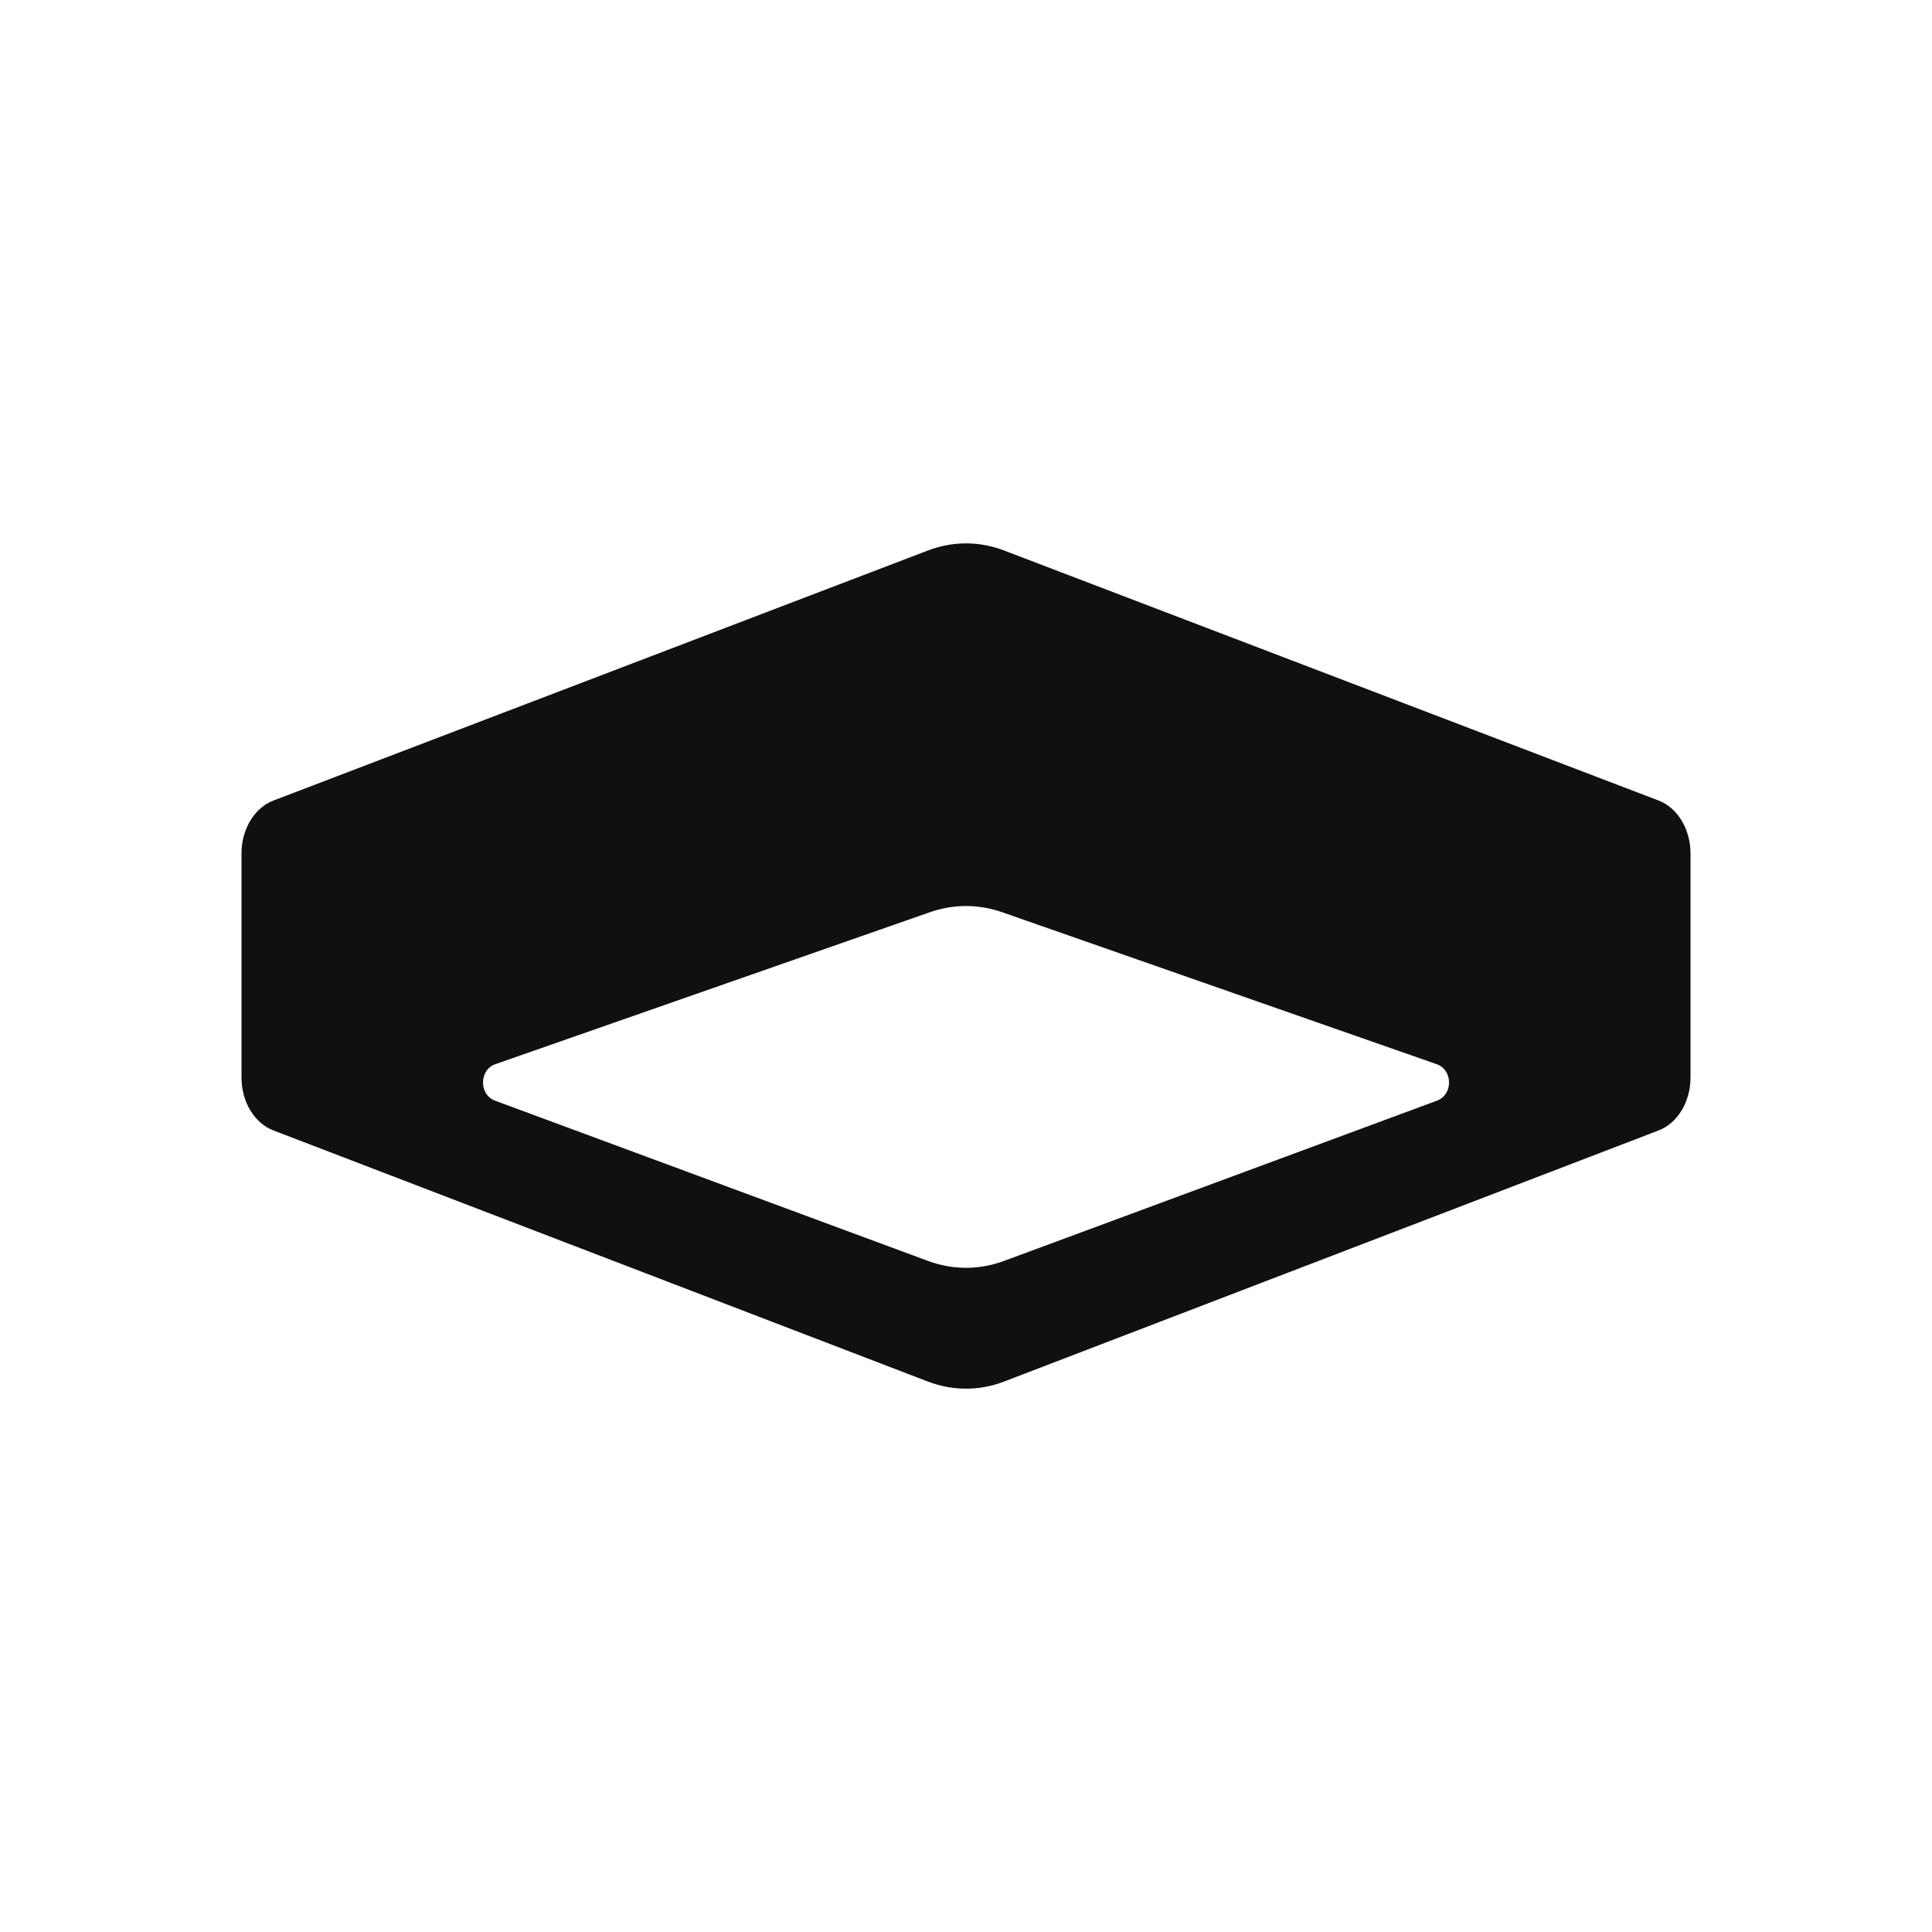
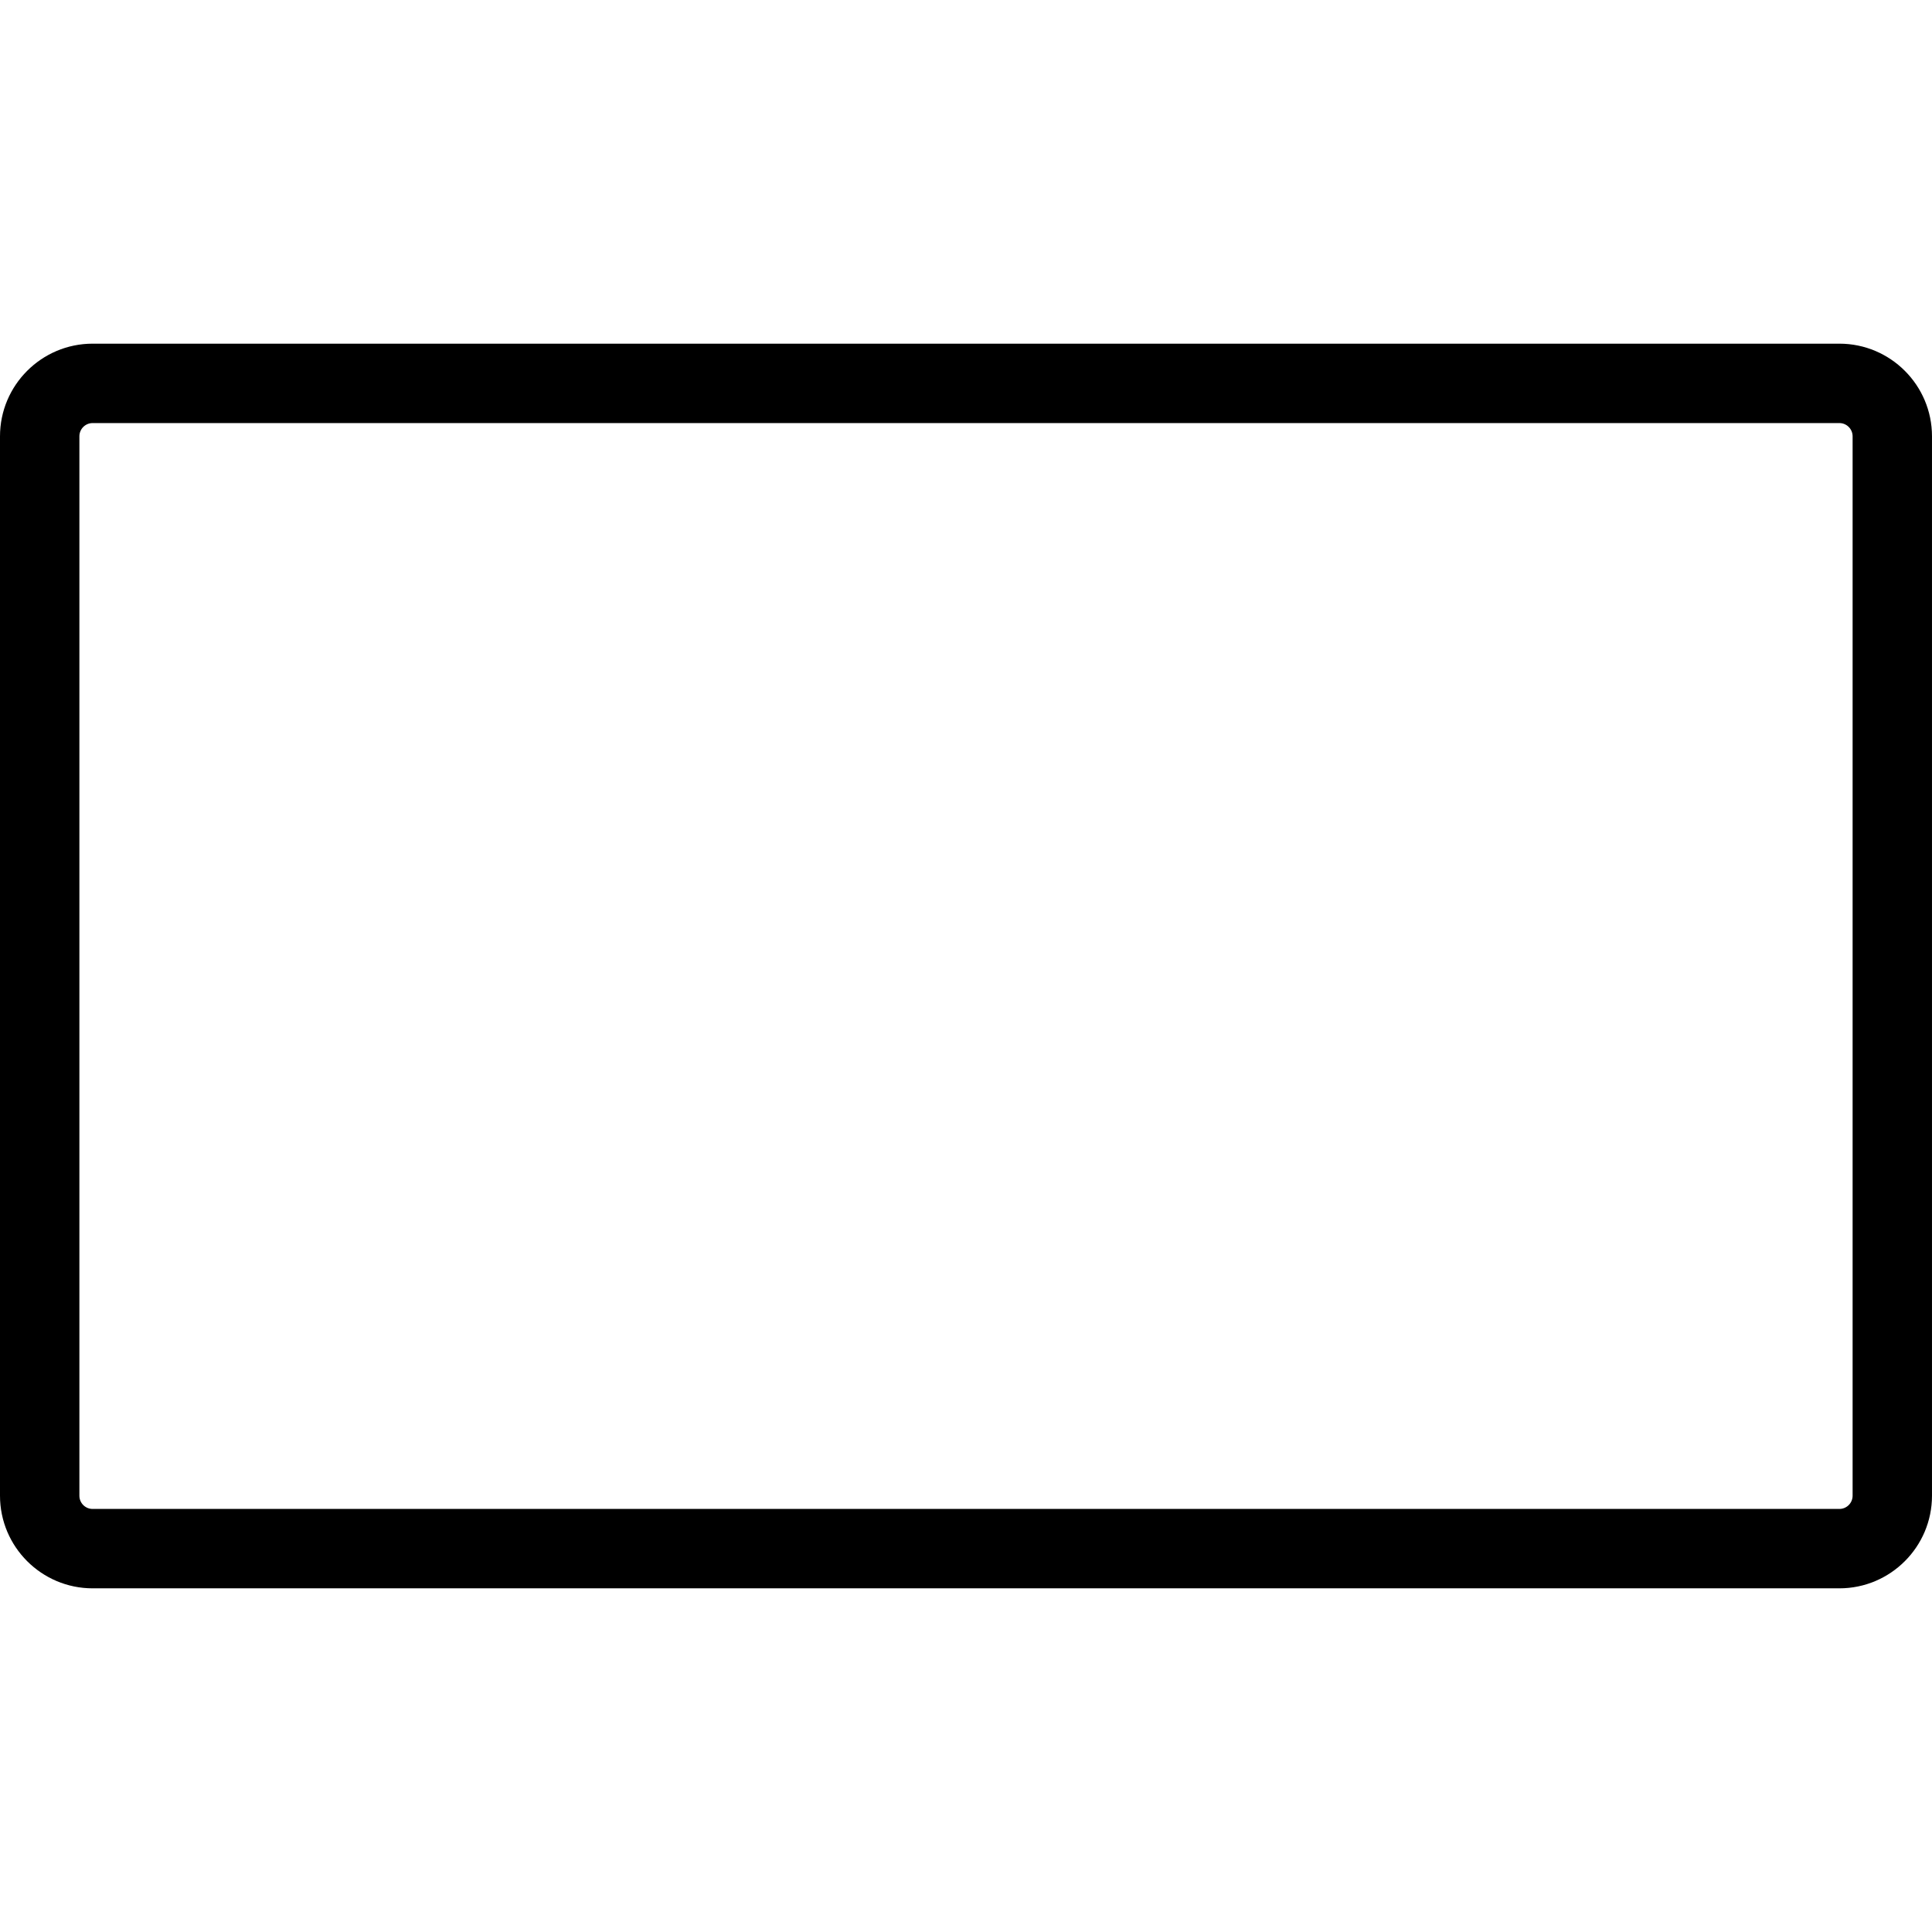
- <svg xmlns="http://www.w3.org/2000/svg" width="32px" height="32px" viewBox="0 0 32 32" version="1.1">
-   <defs />
-   <g stroke="none" stroke-width="1" fill="none" fill-rule="evenodd">
-     <g fill="#101010">
-       <path d="M23.802,18.23 L16.632,20.884 C16.223,21.037 15.778,21.037 15.368,20.884 L8.198,18.23 C7.932,18.131 7.935,17.721 8.202,17.627 L15.397,15.111 C15.789,14.972 16.211,14.972 16.604,15.111 L23.798,17.627 C24.066,17.721 24.069,18.131 23.802,18.23 M27.471,13.259 L16.631,9.118 C16.222,8.961 15.779,8.961 15.369,9.118 L4.53,13.259 C4.214,13.379 4,13.734 4,14.135 L4,17.848 C4,18.25 4.214,18.604 4.53,18.724 L15.369,22.883 C15.779,23.04 16.222,23.04 16.631,22.883 L27.471,18.724 C27.786,18.604 28,18.25 28,17.848 L28,14.135 C28,13.734 27.786,13.379 27.471,13.259" />
-     </g>
+ <svg xmlns="http://www.w3.org/2000/svg" version="1.1" id="Capa_1" x="0px" y="0px" width="409.042px" height="409.043px" viewBox="0 0 409.042 409.043" style="enable-background:new 0 0 409.042 409.043;" xml:space="preserve">
+   <g>
+     <path d="M389.433,72.762H19.611C8.797,72.762,0,81.558,0,92.374V316.67c0,10.818,8.797,19.611,19.611,19.611h369.822   c10.812,0,19.609-8.793,19.609-19.611V92.374C409.042,81.558,400.246,72.762,389.433,72.762z M392.234,316.67   c0,1.555-1.26,2.802-2.801,2.802H19.611c-1.546,0-2.802-1.247-2.802-2.802V92.374c0-1.546,1.256-2.802,2.802-2.802h369.822   c1.541,0,2.801,1.255,2.801,2.802V316.67z" />
  </g>
+   <g>
+ </g>
+   <g>
+ </g>
+   <g>
+ </g>
+   <g>
+ </g>
+   <g>
+ </g>
+   <g>
+ </g>
+   <g>
+ </g>
+   <g>
+ </g>
+   <g>
+ </g>
+   <g>
+ </g>
+   <g>
+ </g>
+   <g>
+ </g>
+   <g>
+ </g>
+   <g>
+ </g>
+   <g>
+ </g>
</svg>
